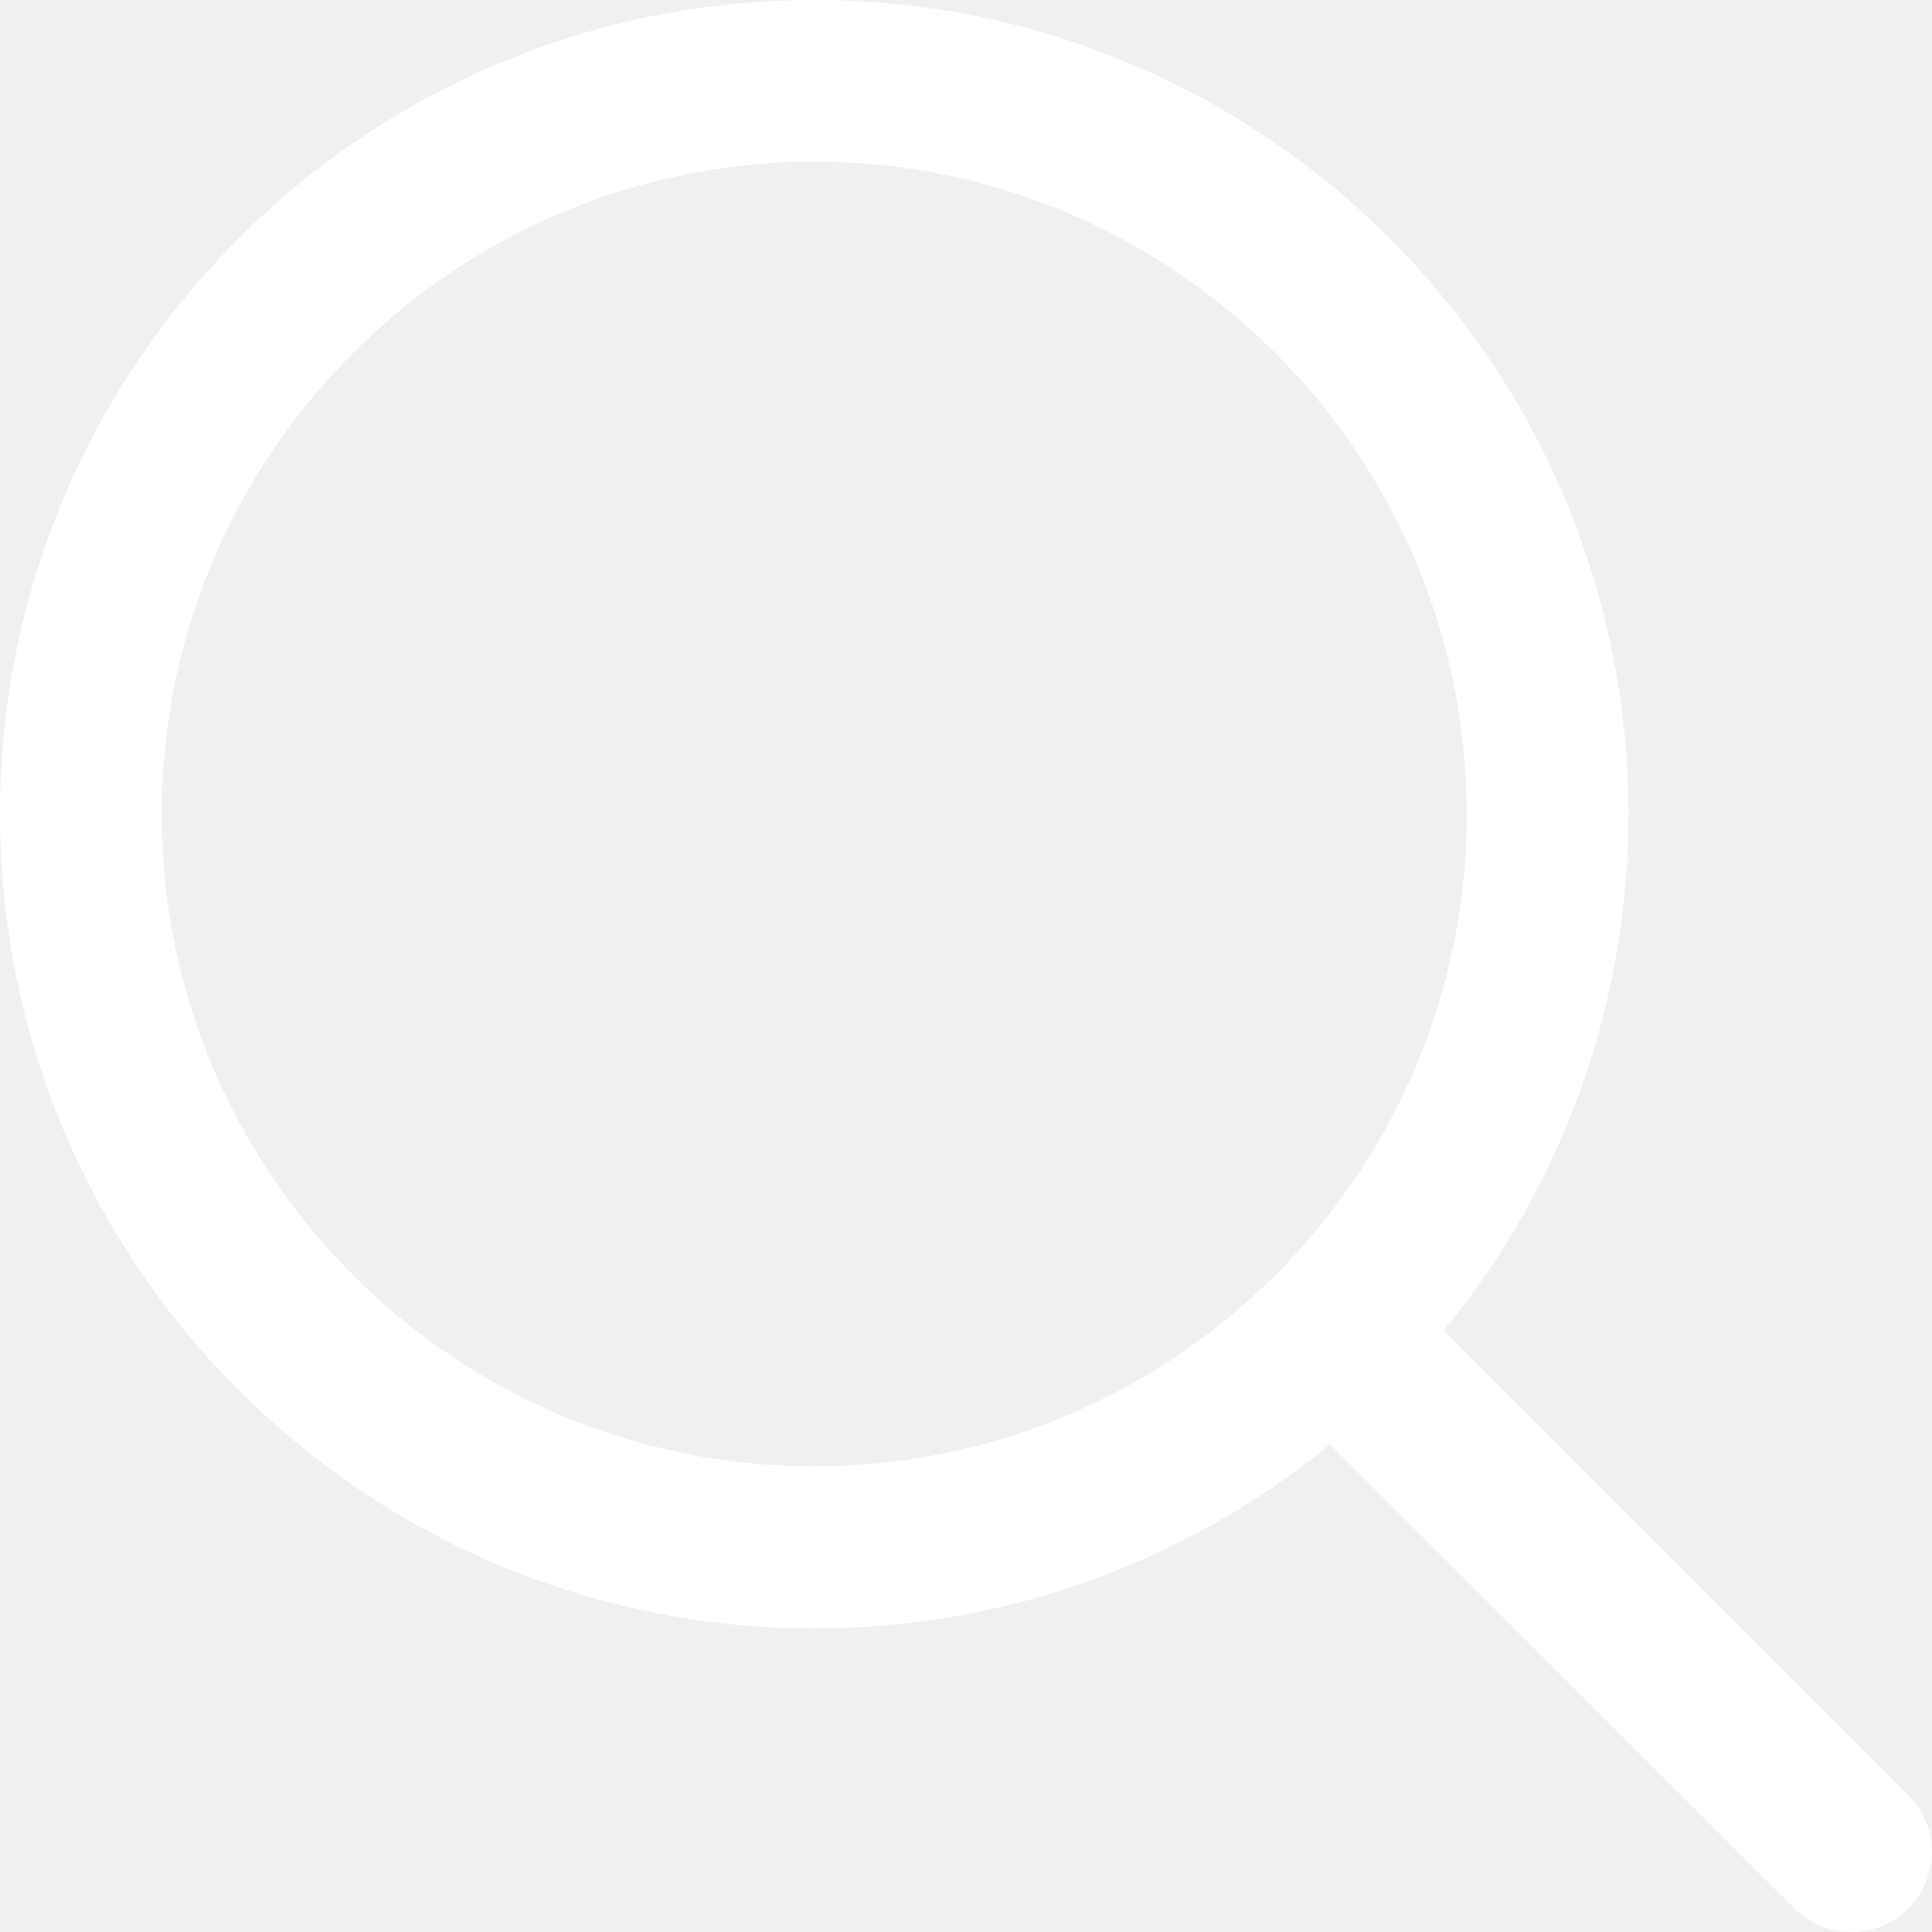
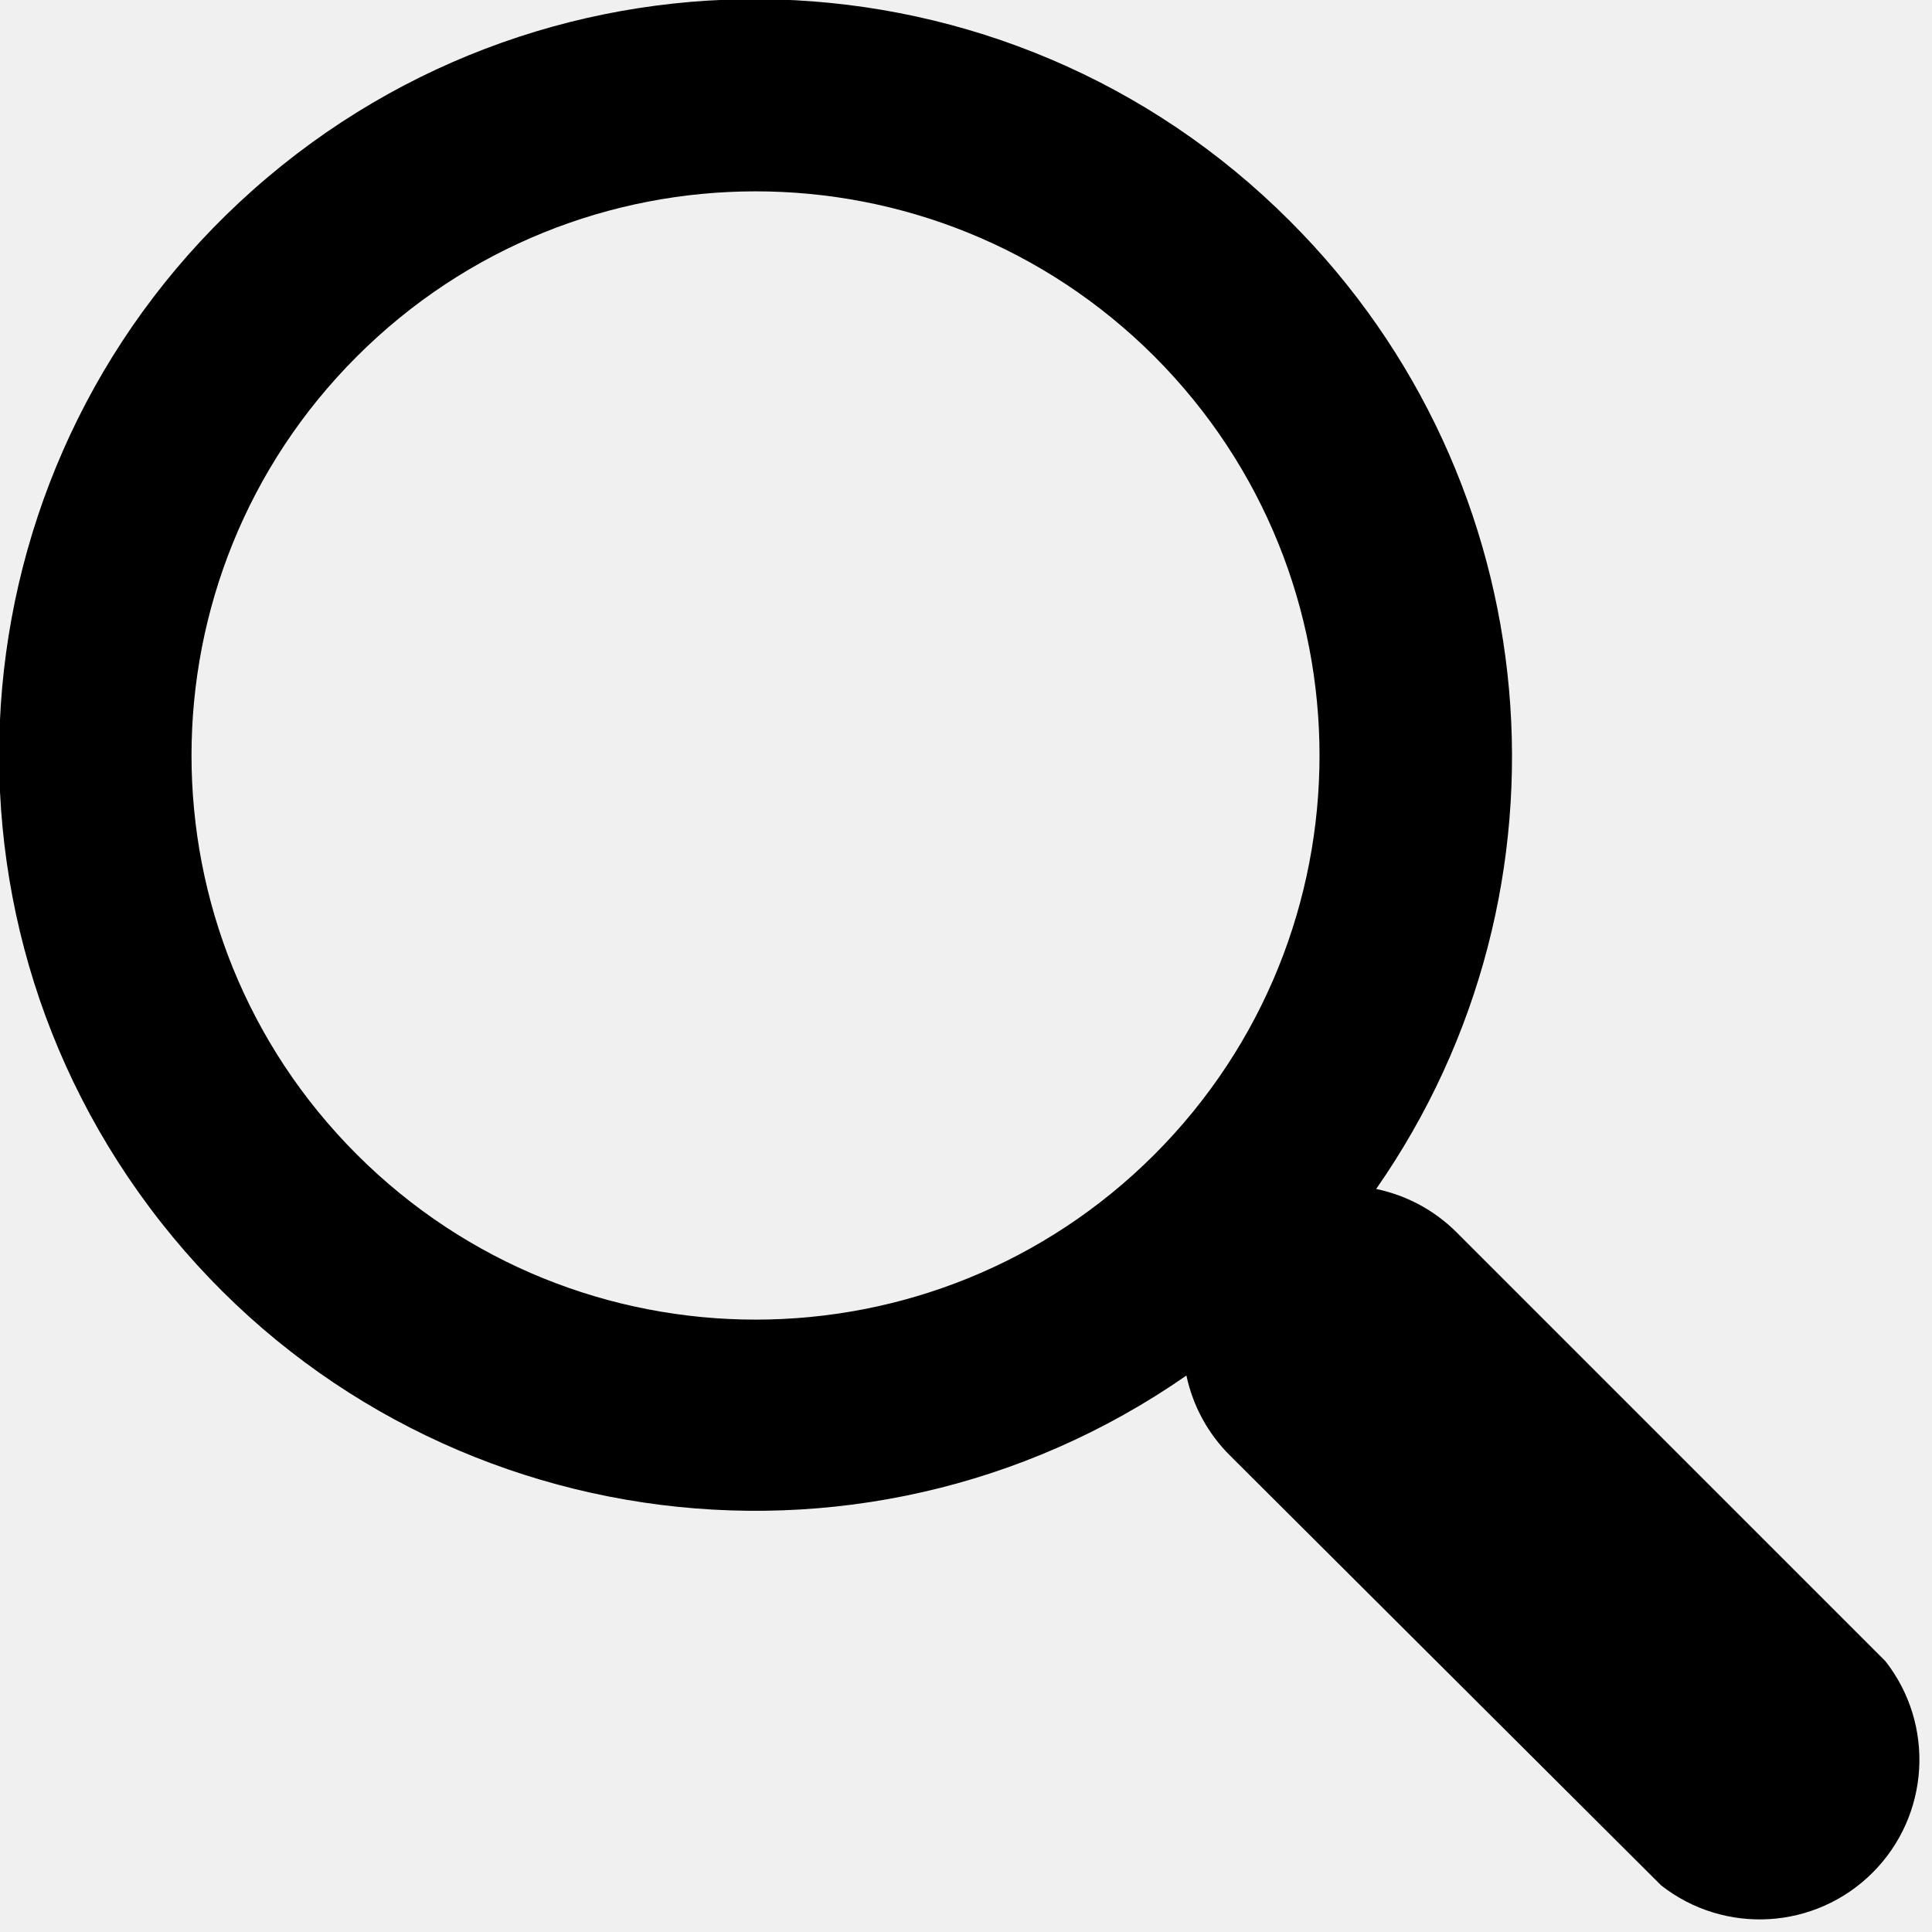
- <svg xmlns="http://www.w3.org/2000/svg" id="Layer_1" data-name="Layer 1" viewBox="0 0 490 490">
-   <defs>
-     <style>.cls-1{fill:#fff}</style>
-   </defs>
-   <path class="cls-1" d="M495 466.2L377.2 348.4A205.77 205.77 0 0 0 424 217.5C424 103.5 331.5 11 217.5 11S11 103.5 11 217.5 103.4 424 217.5 424a205.41 205.41 0 0 0 130.8-46.7L466.1 495a20.4 20.4 0 0 0 28.9-28.8zm-277.5-83.3C126.2 382.9 52 308.7 52 217.5S126.2 52 217.5 52 383 126.3 383 217.5s-74.3 165.4-165.5 165.4z" transform="translate(-11 -11)" />
+ <svg xmlns="http://www.w3.org/2000/svg" data-name="Capa 1" viewBox="0 0 30.24 30.24">
+   <path d="M20.19 3.46a11.83 11.83 0 1 0-1.62 18.07 2.49 2.49 0 0 0 .68 1.25L26 29.51A2.5 2.5 0 0 0 29.51 26l-6.72-6.72a2.5 2.5 0 0 0-1.25-.67 11.84 11.84 0 0 0-1.35-15.15zm-2.12 14.61a8.83 8.83 0 1 1 0-12.49 8.84 8.84 0 0 1 0 12.49z" />
</svg>
